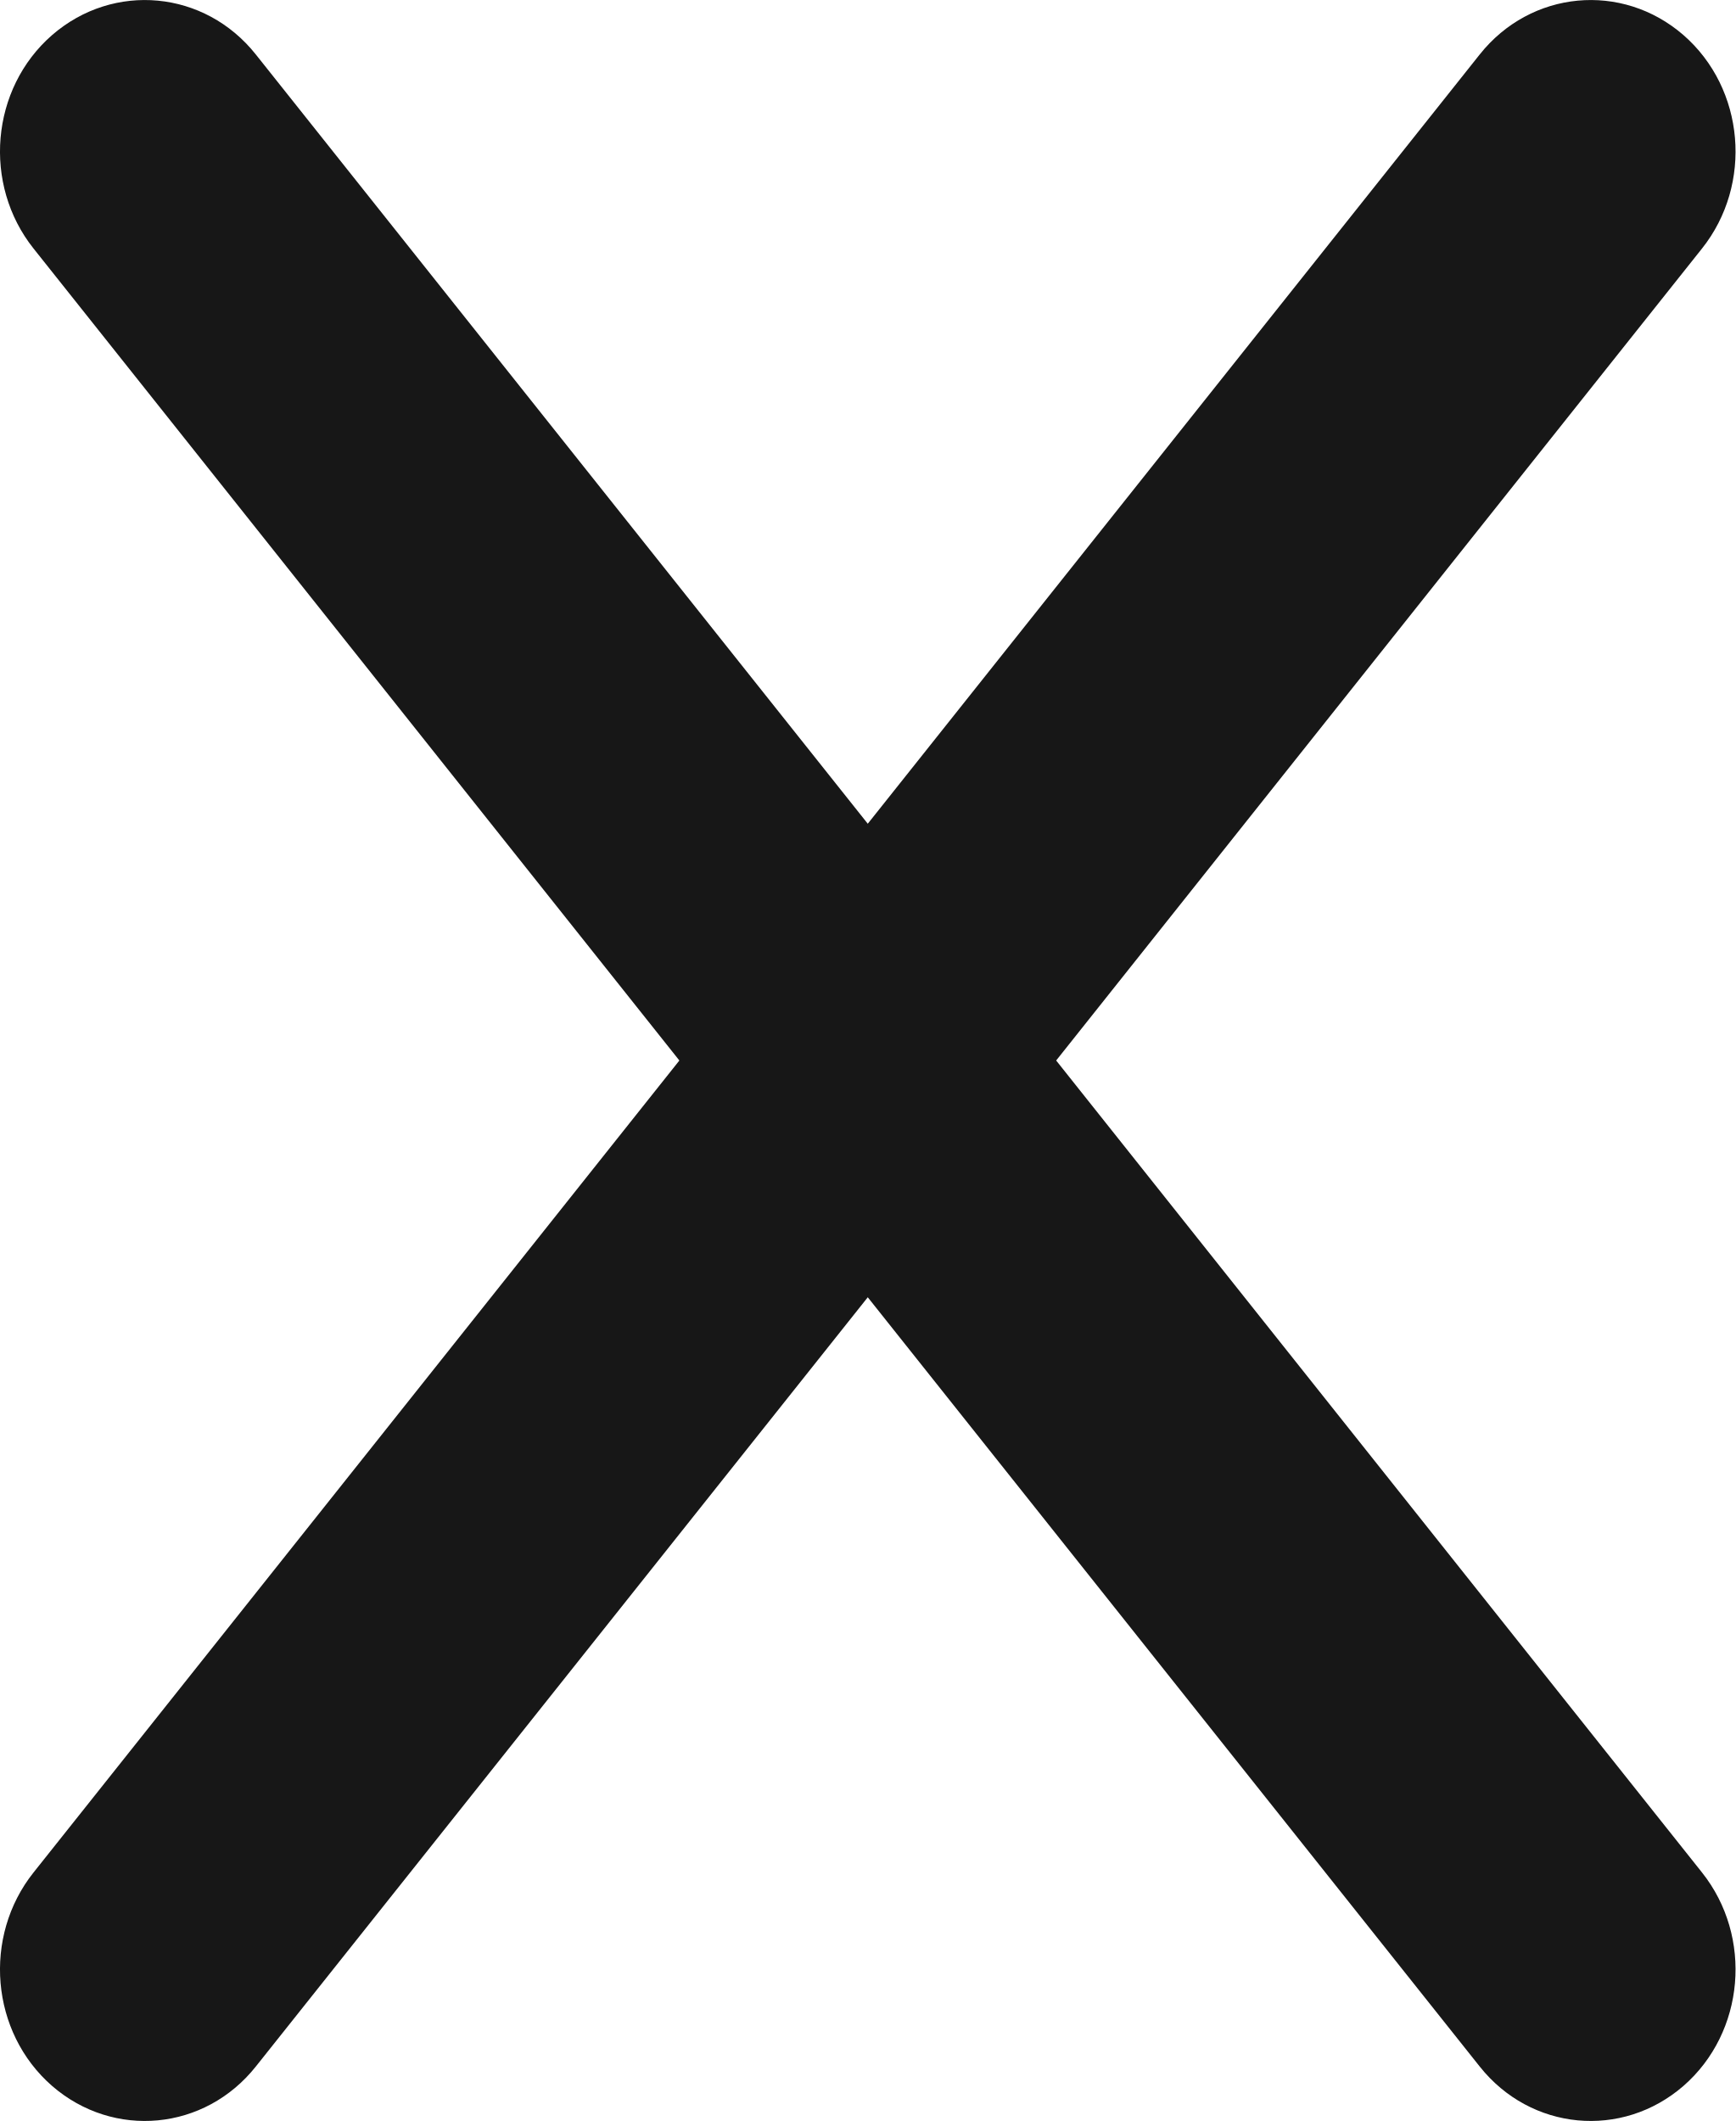
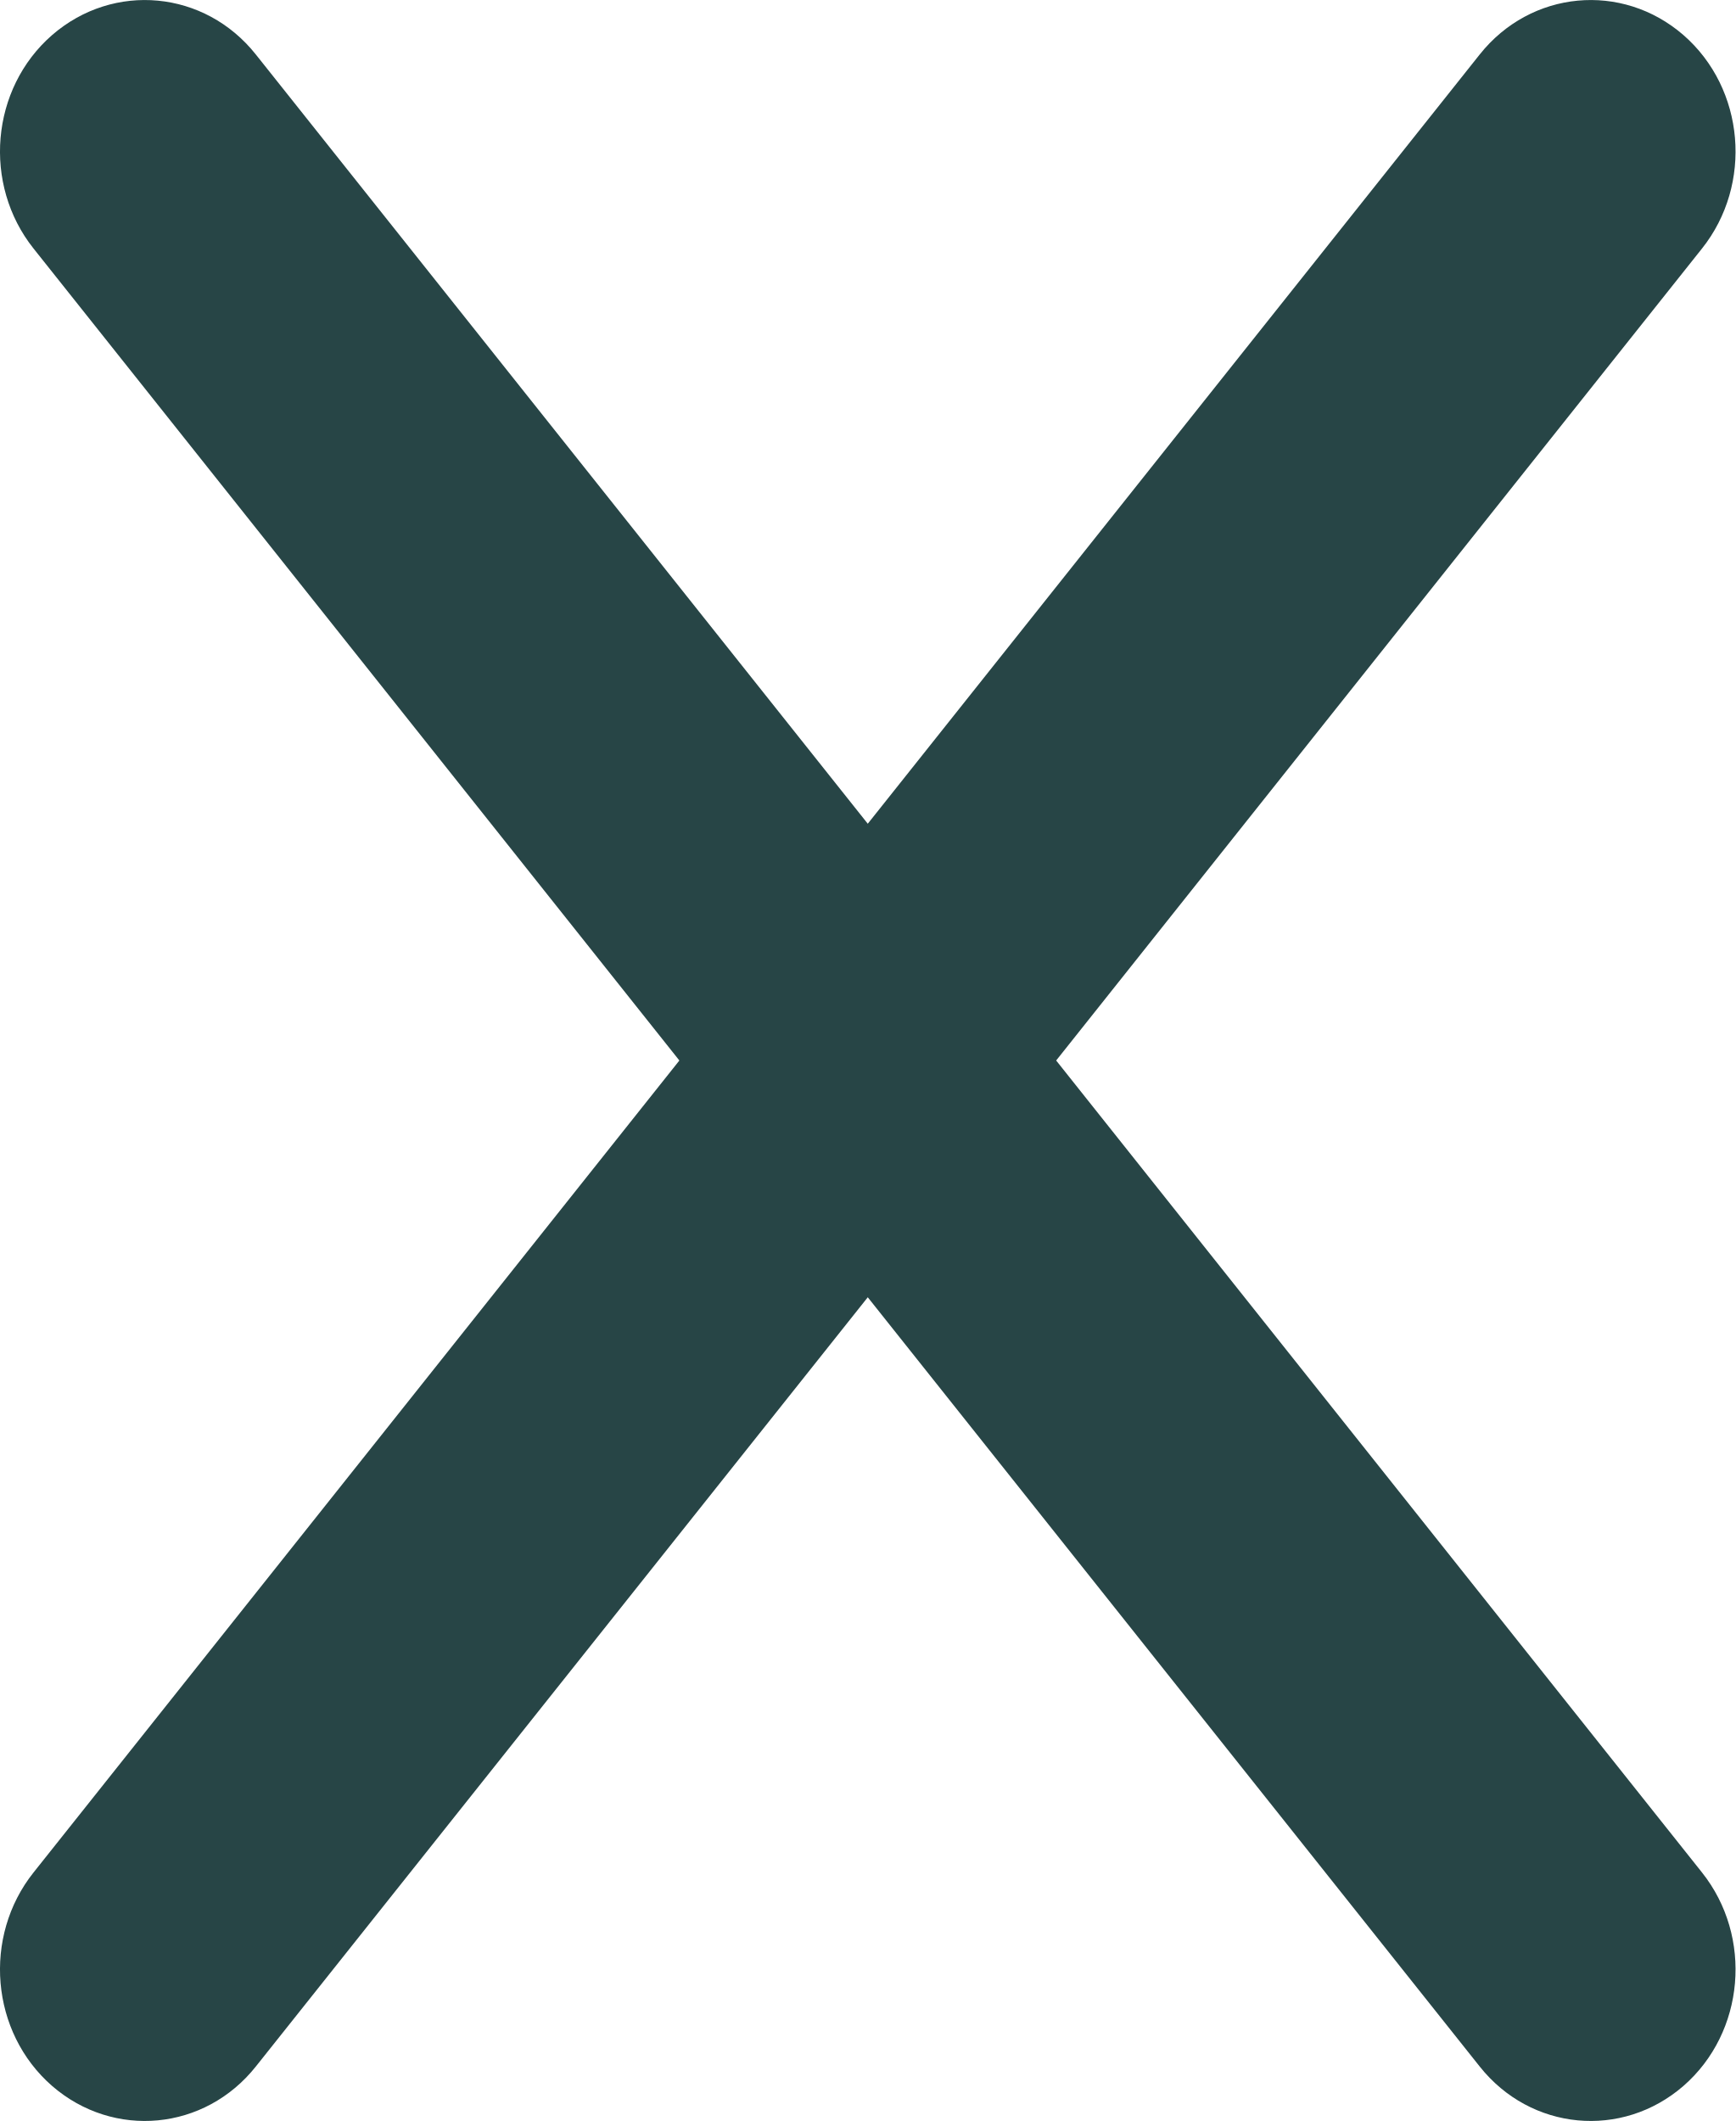
<svg xmlns="http://www.w3.org/2000/svg" width="9" height="11" viewBox="0 0 9 11" fill="none">
-   <path d="M8.826 1.289C9.091 0.956 9.049 0.46 8.73 0.182C8.411 -0.095 7.938 -0.051 7.673 0.283L4.5 4.272L1.327 0.283C1.062 -0.051 0.589 -0.095 0.27 0.182C-0.049 0.46 -0.091 0.956 0.174 1.289L3.523 5.5L0.174 9.711C-0.091 10.044 -0.049 10.54 0.27 10.818C0.589 11.095 1.062 11.051 1.327 10.717L4.5 6.728L7.673 10.717C7.938 11.051 8.411 11.095 8.73 10.818C9.049 10.54 9.091 10.044 8.826 9.711L5.477 5.5L8.826 1.289Z" fill="#171717" />
+   <path d="M8.826 1.289C9.091 0.956 9.049 0.46 8.73 0.182C8.411 -0.095 7.938 -0.051 7.673 0.283L4.5 4.272L1.327 0.283C1.062 -0.051 0.589 -0.095 0.27 0.182C-0.049 0.46 -0.091 0.956 0.174 1.289L3.523 5.5L0.174 9.711C-0.091 10.044 -0.049 10.54 0.27 10.818C0.589 11.095 1.062 11.051 1.327 10.717L4.5 6.728L7.673 10.717C7.938 11.051 8.411 11.095 8.73 10.818C9.049 10.54 9.091 10.044 8.826 9.711L5.477 5.5L8.826 1.289Z" fill="#274546" />
</svg>
